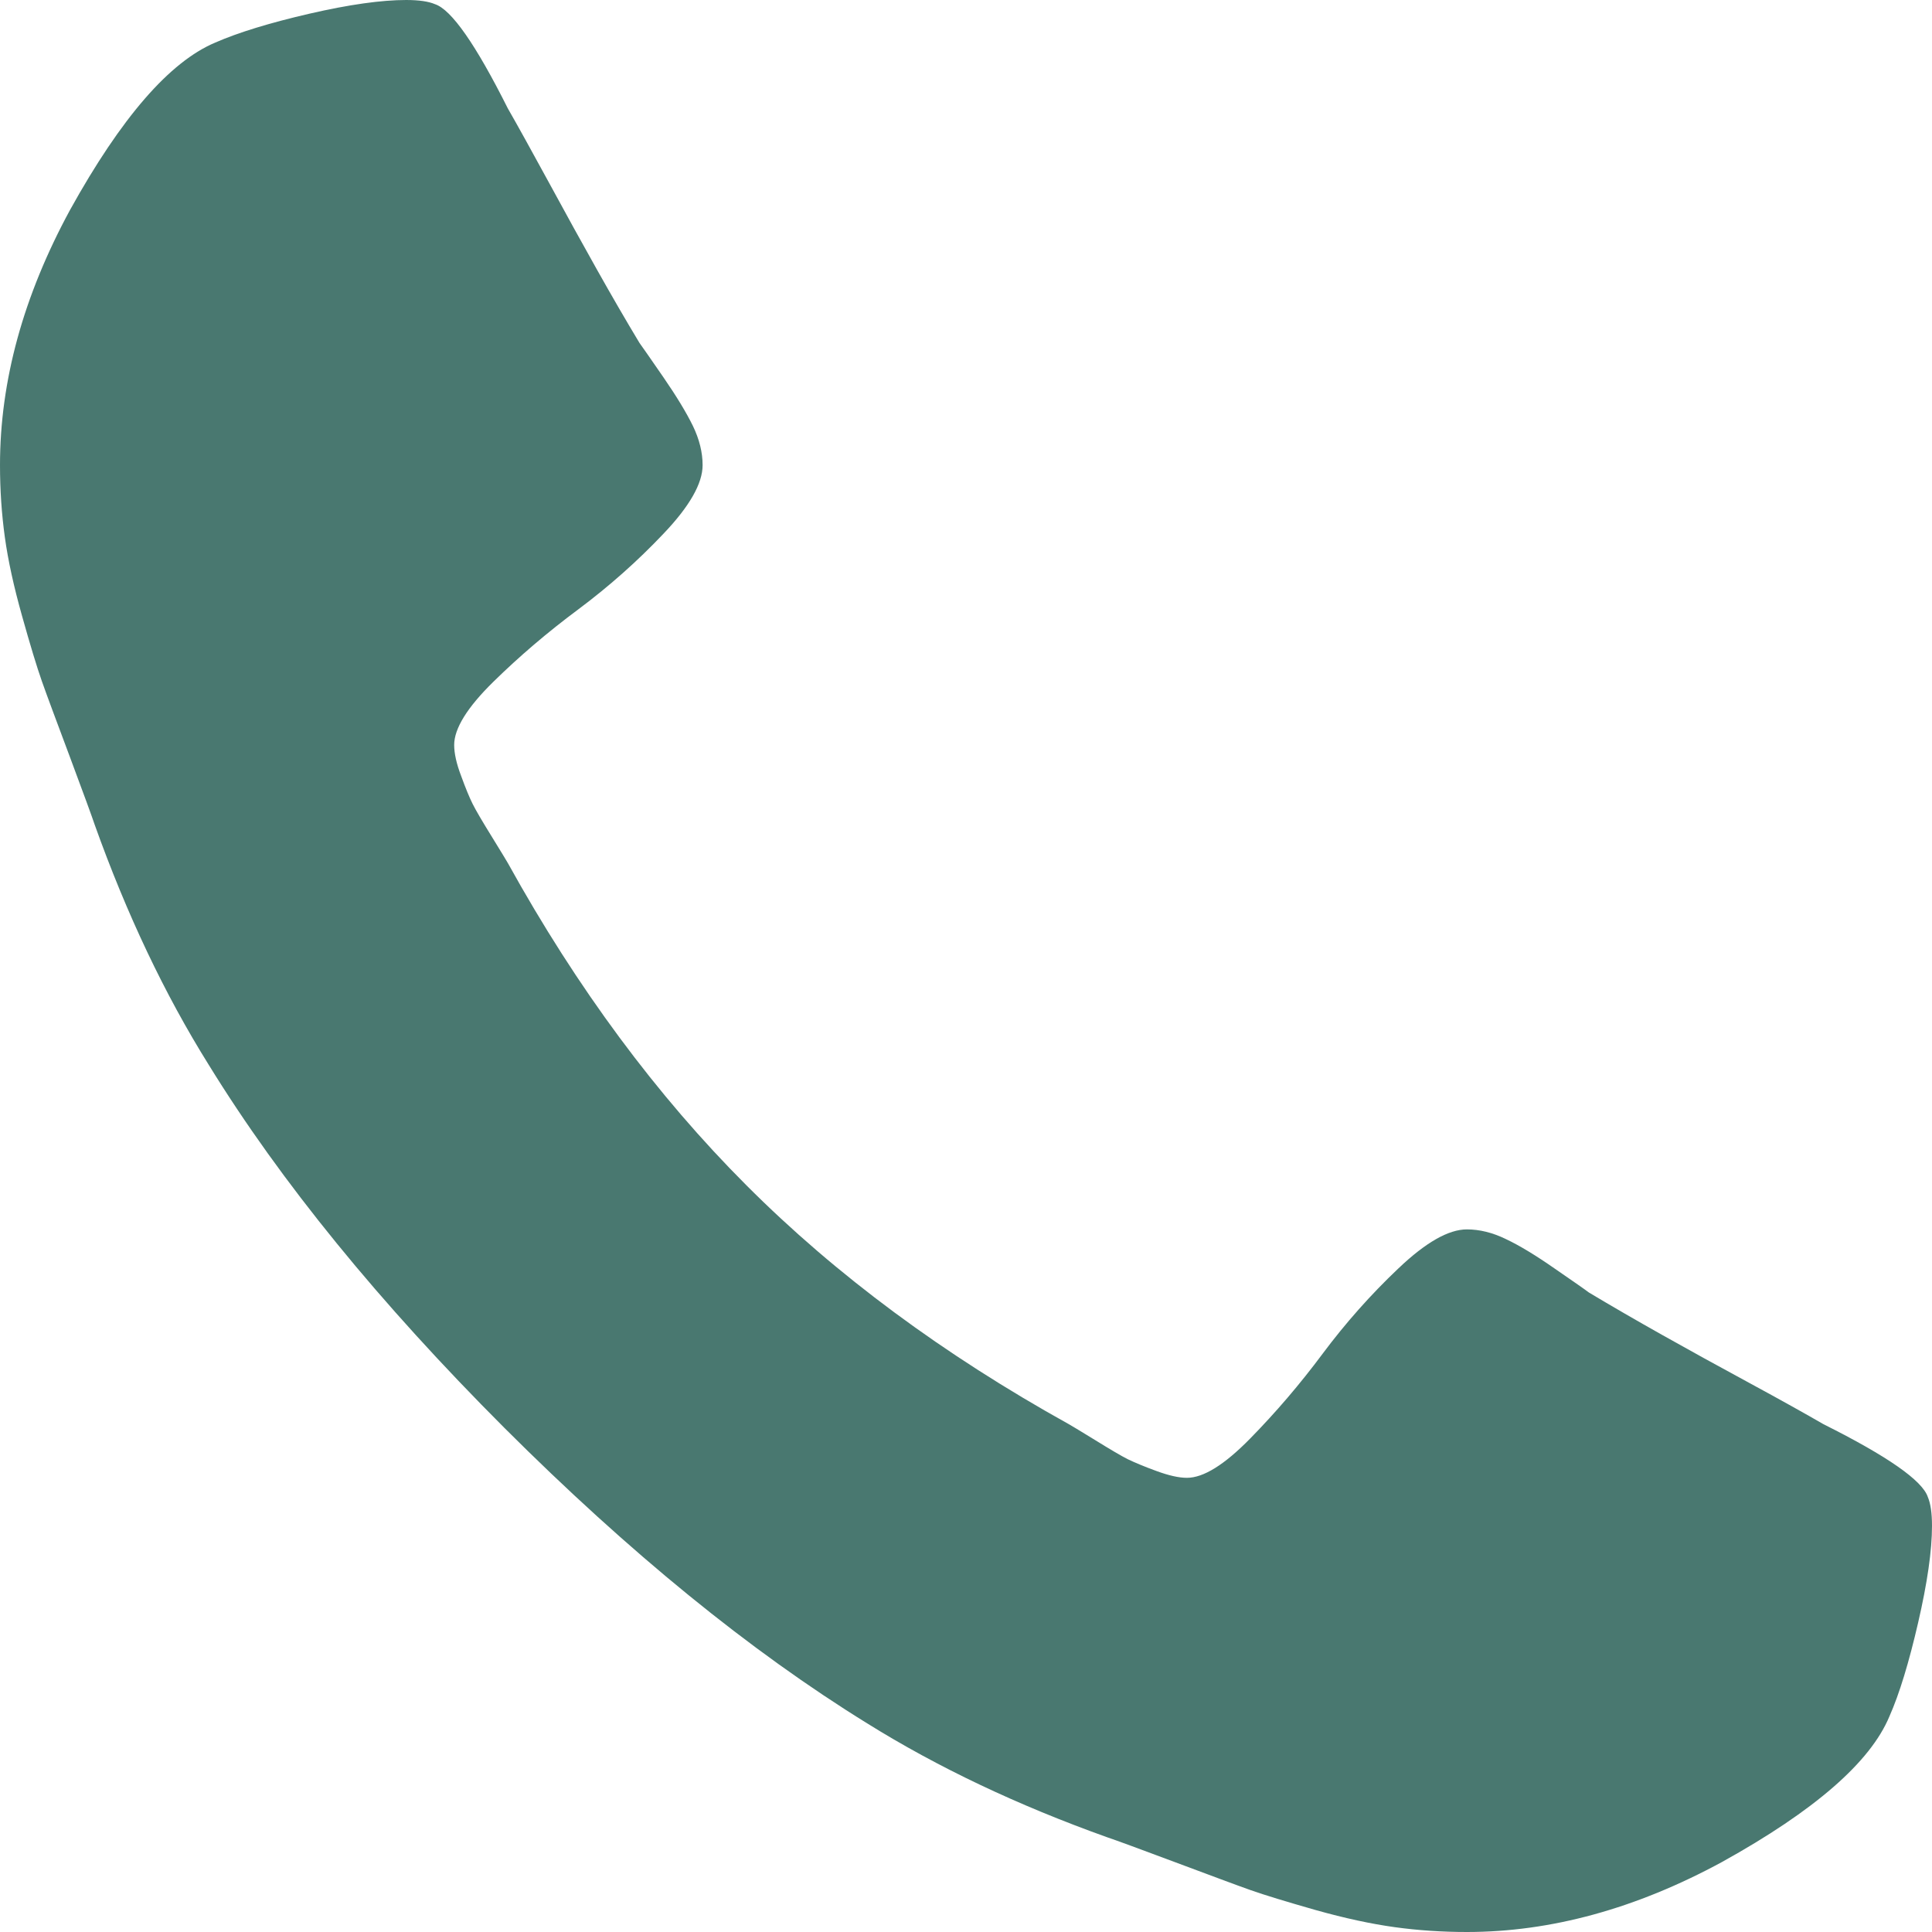
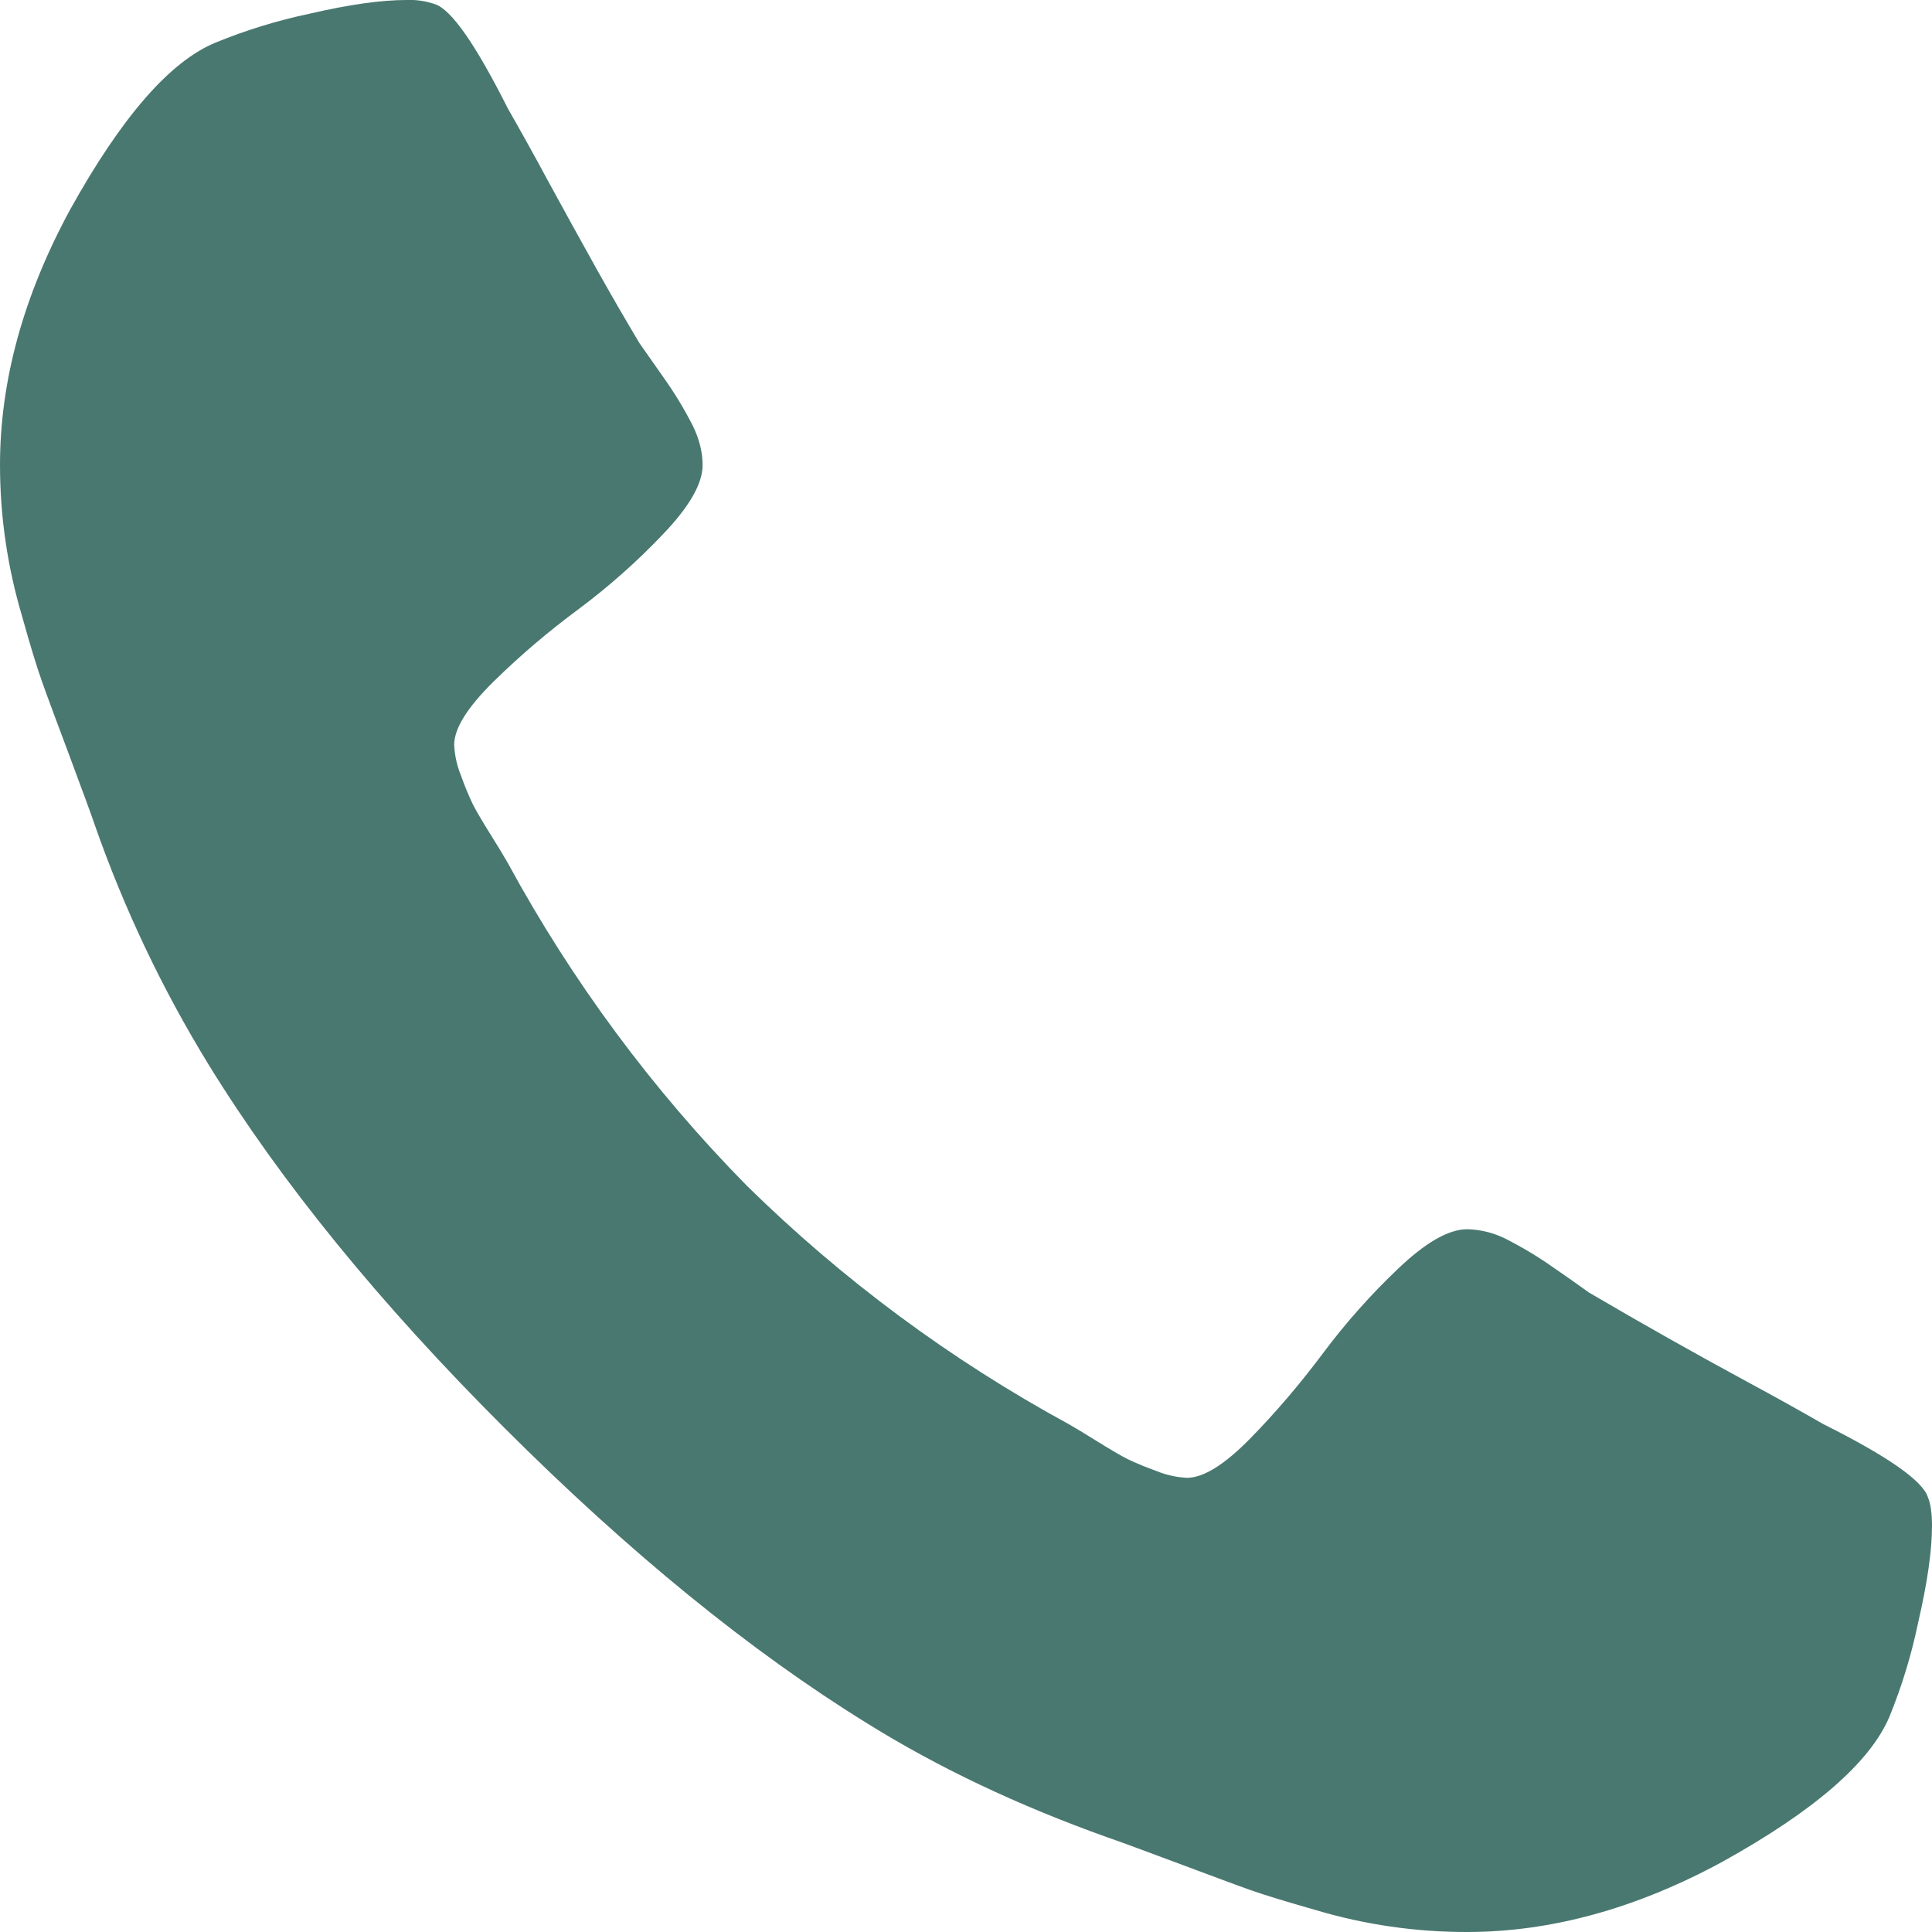
- <svg xmlns="http://www.w3.org/2000/svg" width="12" height="12" viewBox="0 0 12 12" fill="none">
-   <path d="M11.974 9.298C11.94 9.196 11.724 9.045 11.326 8.846C11.219 8.784 11.065 8.698 10.866 8.59C10.668 8.483 10.487 8.383 10.325 8.292C10.163 8.201 10.011 8.113 9.869 8.028C9.847 8.011 9.775 7.961 9.656 7.879C9.537 7.796 9.436 7.735 9.353 7.696C9.271 7.656 9.19 7.636 9.111 7.636C8.997 7.636 8.855 7.717 8.685 7.879C8.514 8.041 8.358 8.217 8.216 8.407C8.074 8.598 7.923 8.774 7.764 8.936C7.605 9.098 7.475 9.179 7.372 9.179C7.321 9.179 7.257 9.164 7.181 9.136C7.104 9.108 7.046 9.083 7.006 9.064C6.966 9.044 6.898 9.004 6.801 8.944C6.704 8.885 6.651 8.852 6.639 8.846C5.861 8.414 5.193 7.92 4.637 7.363C4.08 6.806 3.585 6.139 3.154 5.36C3.148 5.349 3.115 5.295 3.056 5.199C2.996 5.102 2.956 5.034 2.936 4.994C2.916 4.954 2.892 4.896 2.864 4.819C2.835 4.743 2.821 4.679 2.821 4.627C2.821 4.525 2.902 4.394 3.064 4.235C3.226 4.076 3.402 3.926 3.593 3.784C3.783 3.642 3.959 3.486 4.121 3.315C4.283 3.145 4.364 3.003 4.364 2.889C4.364 2.81 4.344 2.729 4.304 2.646C4.264 2.564 4.203 2.463 4.121 2.344C4.038 2.224 3.989 2.153 3.972 2.13C3.887 1.989 3.799 1.837 3.708 1.675C3.617 1.513 3.517 1.332 3.409 1.133C3.301 0.935 3.216 0.781 3.154 0.673C2.955 0.276 2.804 0.06 2.702 0.026C2.662 0.009 2.603 0 2.523 0C2.37 0 2.169 0.028 1.922 0.085C1.675 0.142 1.48 0.202 1.338 0.264C1.054 0.383 0.753 0.73 0.435 1.304C0.145 1.838 0 2.366 0 2.889C0 3.042 0.01 3.191 0.03 3.336C0.05 3.481 0.086 3.645 0.137 3.826C0.188 4.008 0.229 4.143 0.26 4.231C0.291 4.319 0.35 4.477 0.435 4.704C0.52 4.932 0.571 5.071 0.588 5.122C0.787 5.679 1.023 6.176 1.296 6.613C1.744 7.341 2.357 8.092 3.132 8.868C3.908 9.643 4.659 10.255 5.386 10.704C5.824 10.977 6.321 11.213 6.878 11.412C6.929 11.429 7.068 11.48 7.295 11.565C7.523 11.65 7.68 11.709 7.768 11.74C7.856 11.771 7.991 11.812 8.173 11.864C8.355 11.915 8.518 11.95 8.663 11.97C8.808 11.99 8.957 12 9.111 12C9.633 12 10.162 11.855 10.696 11.565C11.27 11.247 11.616 10.946 11.735 10.662C11.798 10.52 11.857 10.325 11.914 10.078C11.971 9.831 12 9.631 12 9.477C12 9.397 11.991 9.338 11.974 9.298Z" fill="#497870" />
+ <svg xmlns="http://www.w3.org/2000/svg" width="12" height="12" fill="none">
+   <path d="M11.974 9.298c-.034-.102-.25-.253-.648-.452a19.972 19.972 0 00-.46-.256 32.7 32.7 0 01-.997-.562 11.171 11.171 0 00-.213-.15 2.395 2.395 0 00-.303-.183.558.558 0 00-.242-.06c-.114.001-.256.082-.426.244a4.15 4.15 0 00-.469.528c-.142.19-.293.367-.452.529-.159.162-.29.243-.392.243a.58.58 0 01-.191-.043 1.989 1.989 0 01-.175-.072c-.04-.02-.108-.06-.205-.12a5.297 5.297 0 00-.162-.098 8.956 8.956 0 01-2.002-1.483A8.951 8.951 0 013.154 5.36a4.945 4.945 0 00-.098-.162c-.06-.096-.1-.164-.12-.204a1.848 1.848 0 01-.072-.175.577.577 0 01-.043-.192c0-.102.081-.232.243-.392a4.96 4.96 0 01.529-.451c.19-.142.366-.298.528-.469.162-.17.243-.312.243-.426 0-.08-.02-.16-.06-.243a2.37 2.37 0 00-.183-.302l-.15-.214a18.685 18.685 0 01-.263-.455c-.091-.162-.19-.343-.299-.542a20.244 20.244 0 00-.255-.46c-.2-.397-.35-.613-.452-.647A.477.477 0 002.523 0c-.153 0-.354.028-.6.085a3.375 3.375 0 00-.585.18C1.054.382.753.73.435 1.303.145 1.838 0 2.366 0 2.889a3.291 3.291 0 00.137.938c.05.181.092.316.123.404.031.088.09.246.175.473.085.228.136.367.153.418a7.72 7.72 0 00.708 1.491c.448.728 1.06 1.48 1.836 2.255.776.775 1.527 1.387 2.254 1.836.438.273.935.509 1.492.708.051.017.19.068.417.153.228.085.385.144.473.175.088.031.223.072.405.124a3.272 3.272 0 00.938.136c.522 0 1.05-.145 1.585-.435.574-.318.92-.619 1.04-.903a3.35 3.35 0 00.178-.584c.057-.247.086-.447.086-.6 0-.08-.009-.14-.026-.18z" fill="#497870" />
</svg>
